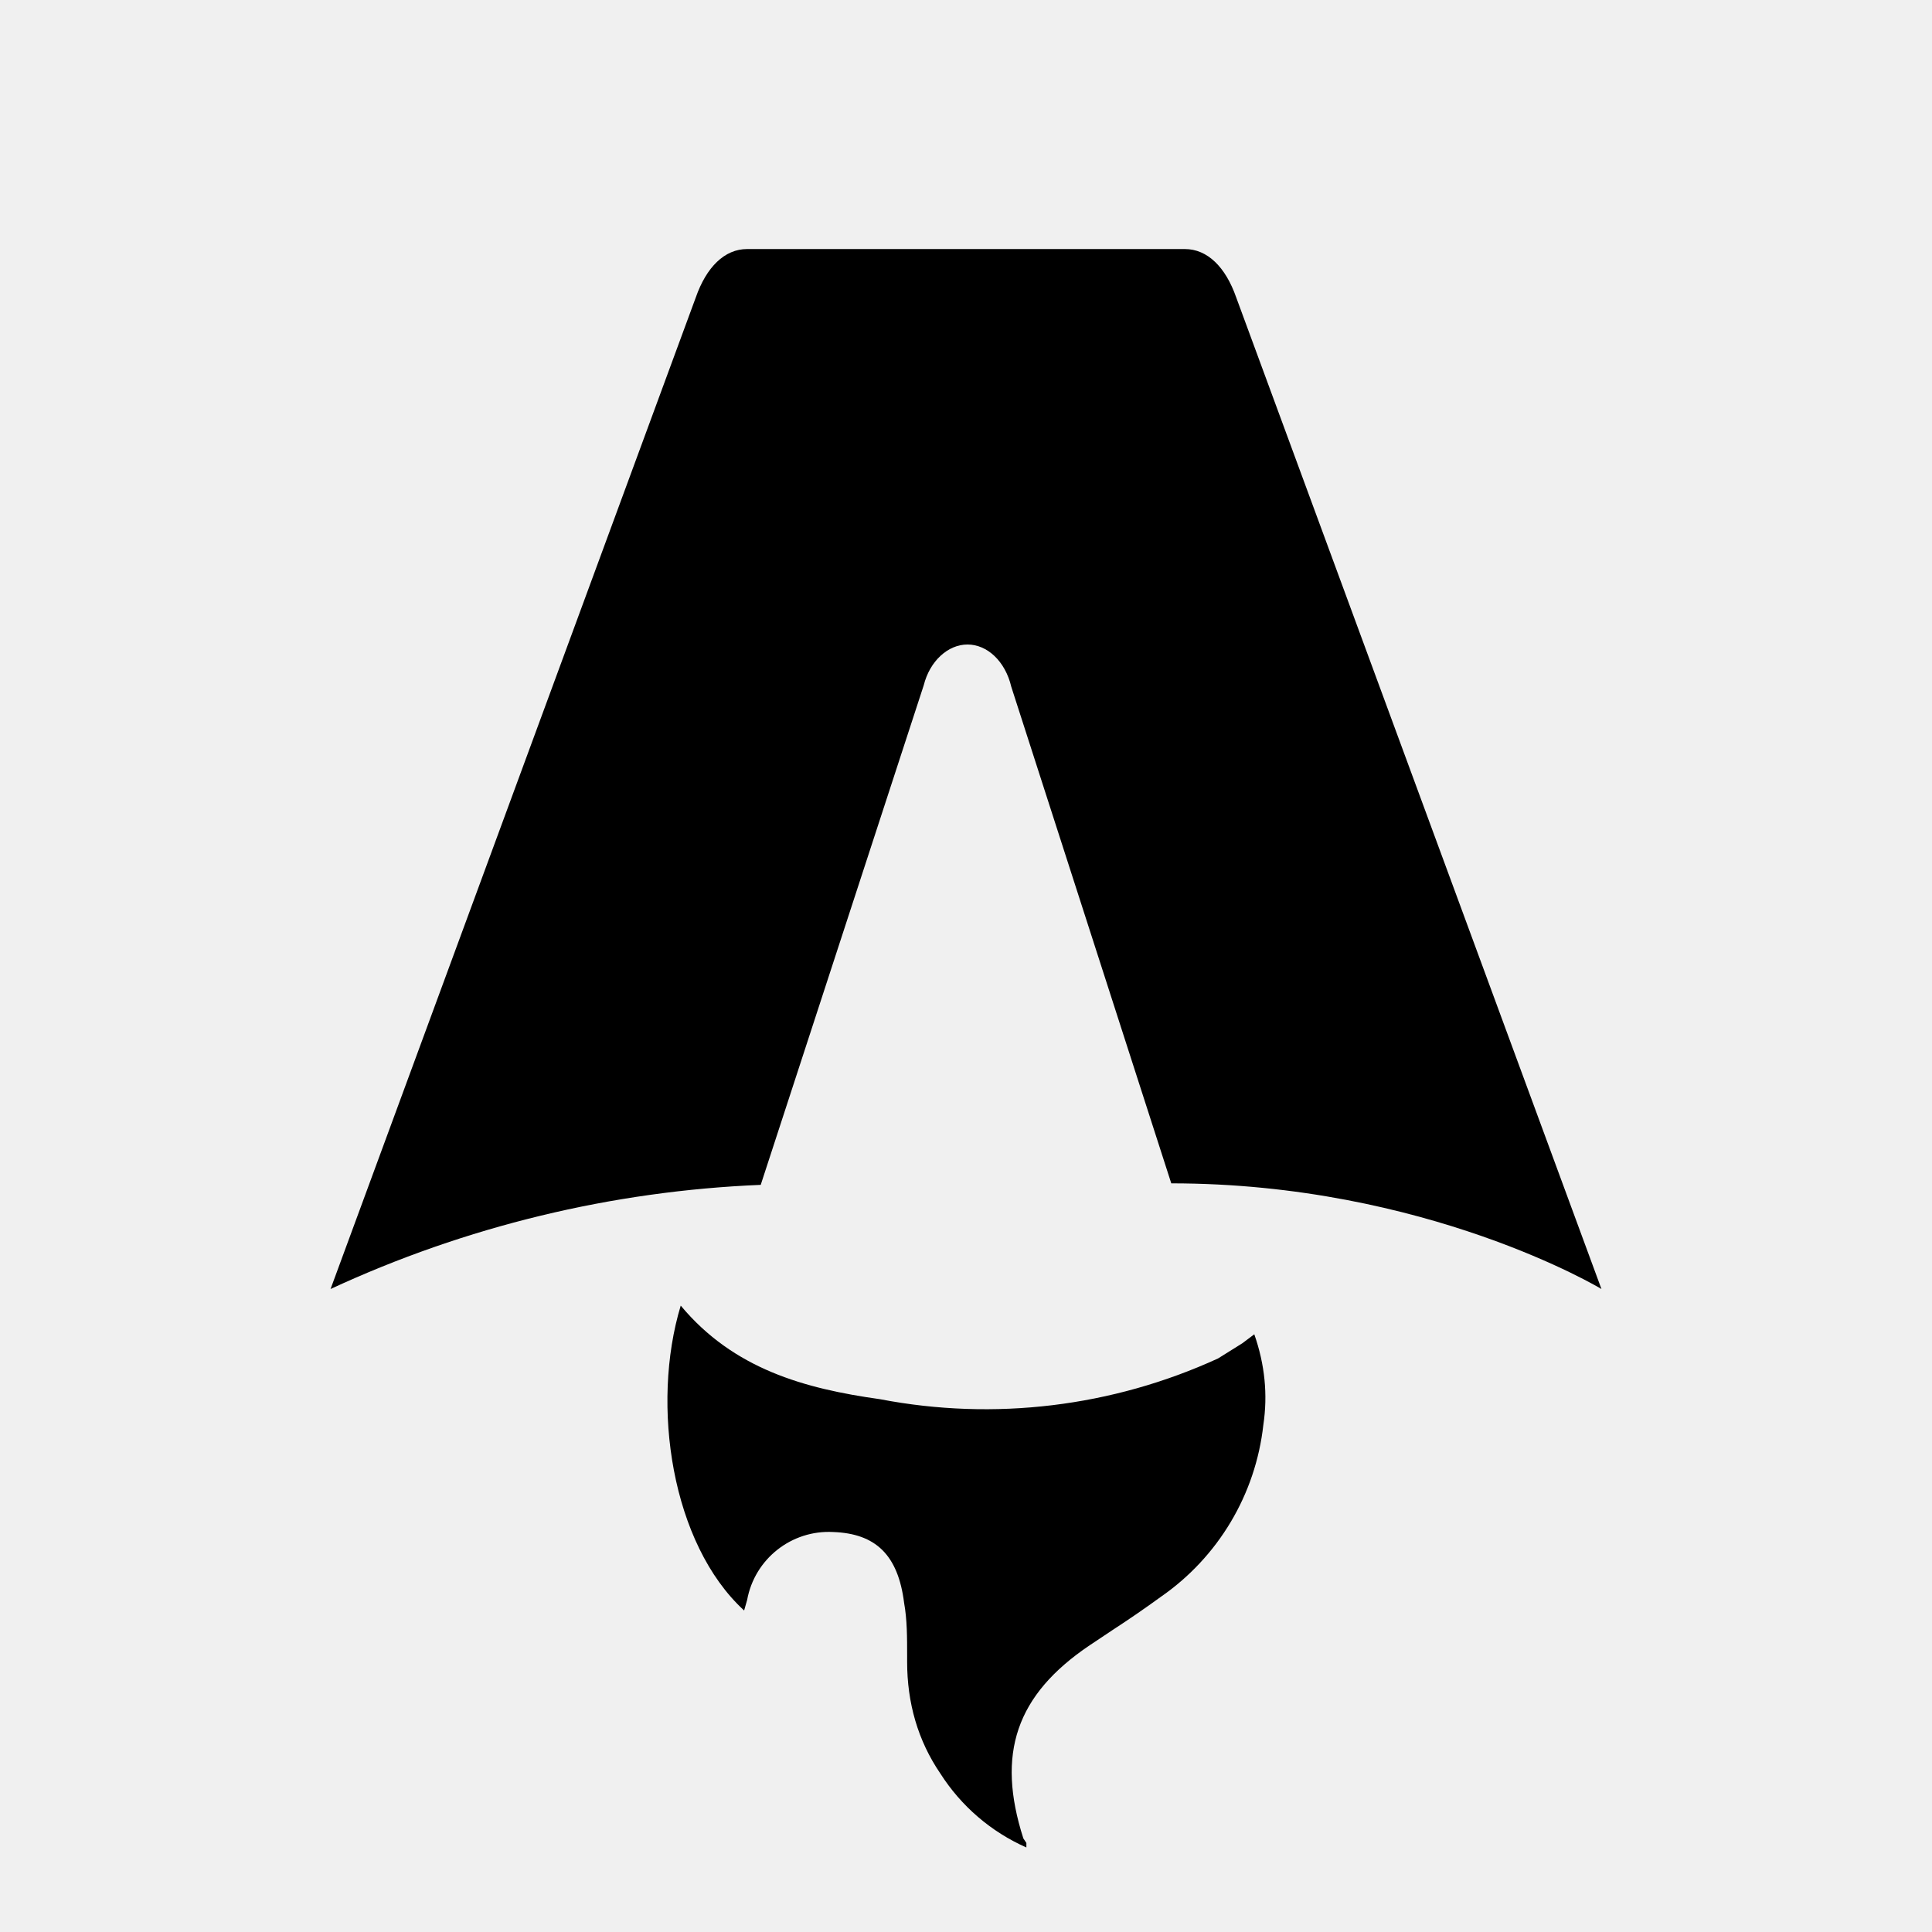
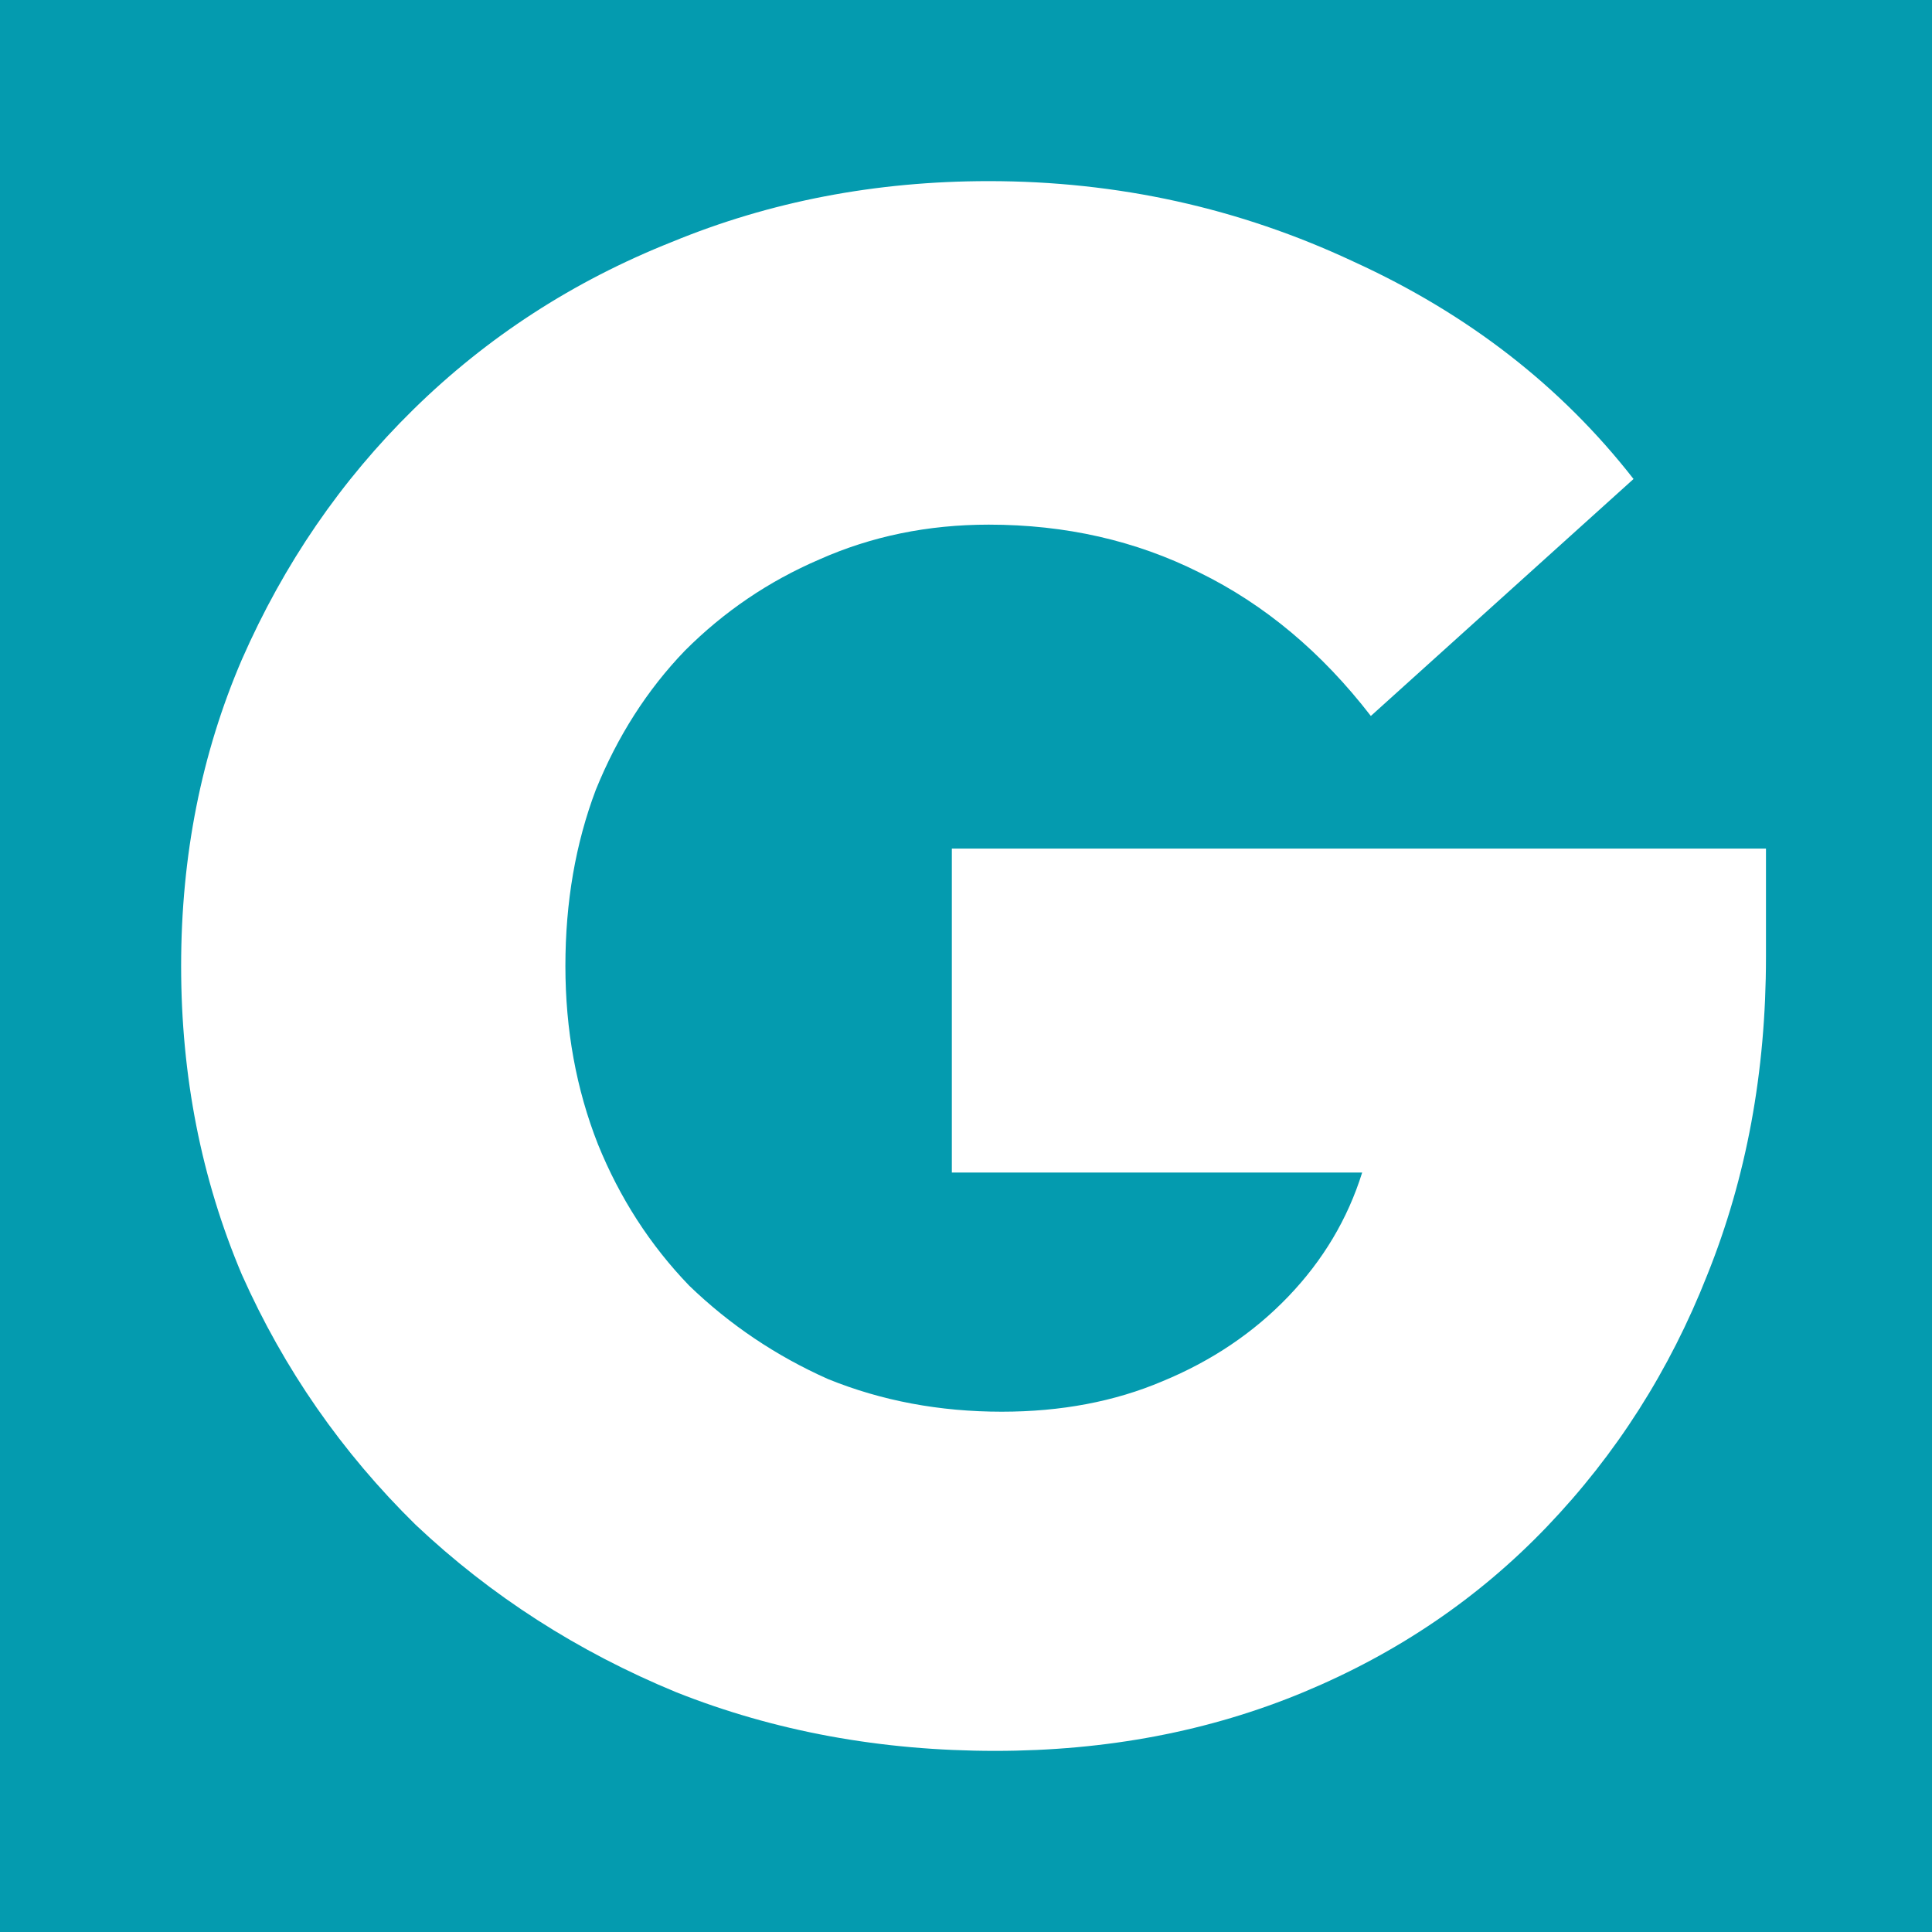
- <svg xmlns="http://www.w3.org/2000/svg" fill="none" viewBox="0 0 128 128">
-   <path d="M50.4 78.5a75.1 75.1 0 0 0-28.5 6.9l24.2-65.7c.7-2 1.9-3.2 3.4-3.2h29c1.5 0 2.7 1.2 3.4 3.2l24.2 65.7s-11.6-7-28.5-7L67 45.5c-.4-1.7-1.6-2.8-2.9-2.8-1.3 0-2.5 1.1-2.9 2.7L50.4 78.5Zm-1.1 28.2Zm-4.2-20.2c-2 6.6-.6 15.8 4.2 20.2a17.5 17.5 0 0 1 .2-.7 5.5 5.5 0 0 1 5.7-4.5c2.8.1 4.3 1.5 4.7 4.7.2 1.1.2 2.3.2 3.5v.4c0 2.7.7 5.2 2.2 7.4a13 13 0 0 0 5.7 4.9v-.3l-.2-.3c-1.8-5.6-.5-9.5 4.4-12.8l1.5-1a73 73 0 0 0 3.2-2.2 16 16 0 0 0 6.8-11.4c.3-2 .1-4-.6-6l-.8.6-1.6 1a37 37 0 0 1-22.4 2.7c-5-.7-9.7-2-13.2-6.2Z" />
-   <style>
-         path { fill: #000; }
-         @media (prefers-color-scheme: dark) {
-             path { fill: #FFF; }
-         }
-     </style>
+ <svg xmlns="http://www.w3.org/2000/svg" width="128" height="128" viewBox="0 0 128 128" fill="none">
+   <rect width="128" height="128" fill="#049BAF" />
+   <path d="M65.938 116C58.363 116 51.315 114.704 44.794 112.111C38.274 109.422 32.52 105.725 27.534 101.019C22.644 96.218 18.808 90.696 16.027 84.454C13.342 78.116 12 71.298 12 64C12 56.702 13.342 49.932 16.027 43.69C18.808 37.352 22.596 31.83 27.39 27.125C32.281 22.323 37.986 18.626 44.507 16.033C51.027 13.344 58.027 12 65.507 12C74.041 12 82.096 13.777 89.671 17.33C97.247 20.787 103.432 25.588 108.226 31.734L90.822 47.435C87.562 43.21 83.774 40.041 79.459 37.928C75.24 35.815 70.589 34.759 65.507 34.759C61.48 34.759 57.74 35.527 54.288 37.064C50.931 38.504 47.959 40.521 45.37 43.114C42.877 45.706 40.911 48.779 39.473 52.332C38.13 55.886 37.459 59.775 37.459 64C37.459 68.225 38.178 72.162 39.616 75.812C41.055 79.365 43.069 82.486 45.657 85.174C48.343 87.767 51.411 89.832 54.863 91.368C58.411 92.809 62.247 93.529 66.37 93.529C70.301 93.529 73.849 92.857 77.014 91.513C80.274 90.168 83.055 88.296 85.356 85.895C87.657 83.494 89.288 80.757 90.247 77.684H63.062V56.222L117 56.222V63.424C117 71.01 115.705 78.02 113.116 84.454C110.623 90.792 107.075 96.362 102.473 101.163C97.966 105.869 92.596 109.518 86.363 112.111C80.13 114.704 73.322 116 65.938 116Z" fill="white" />
</svg>
